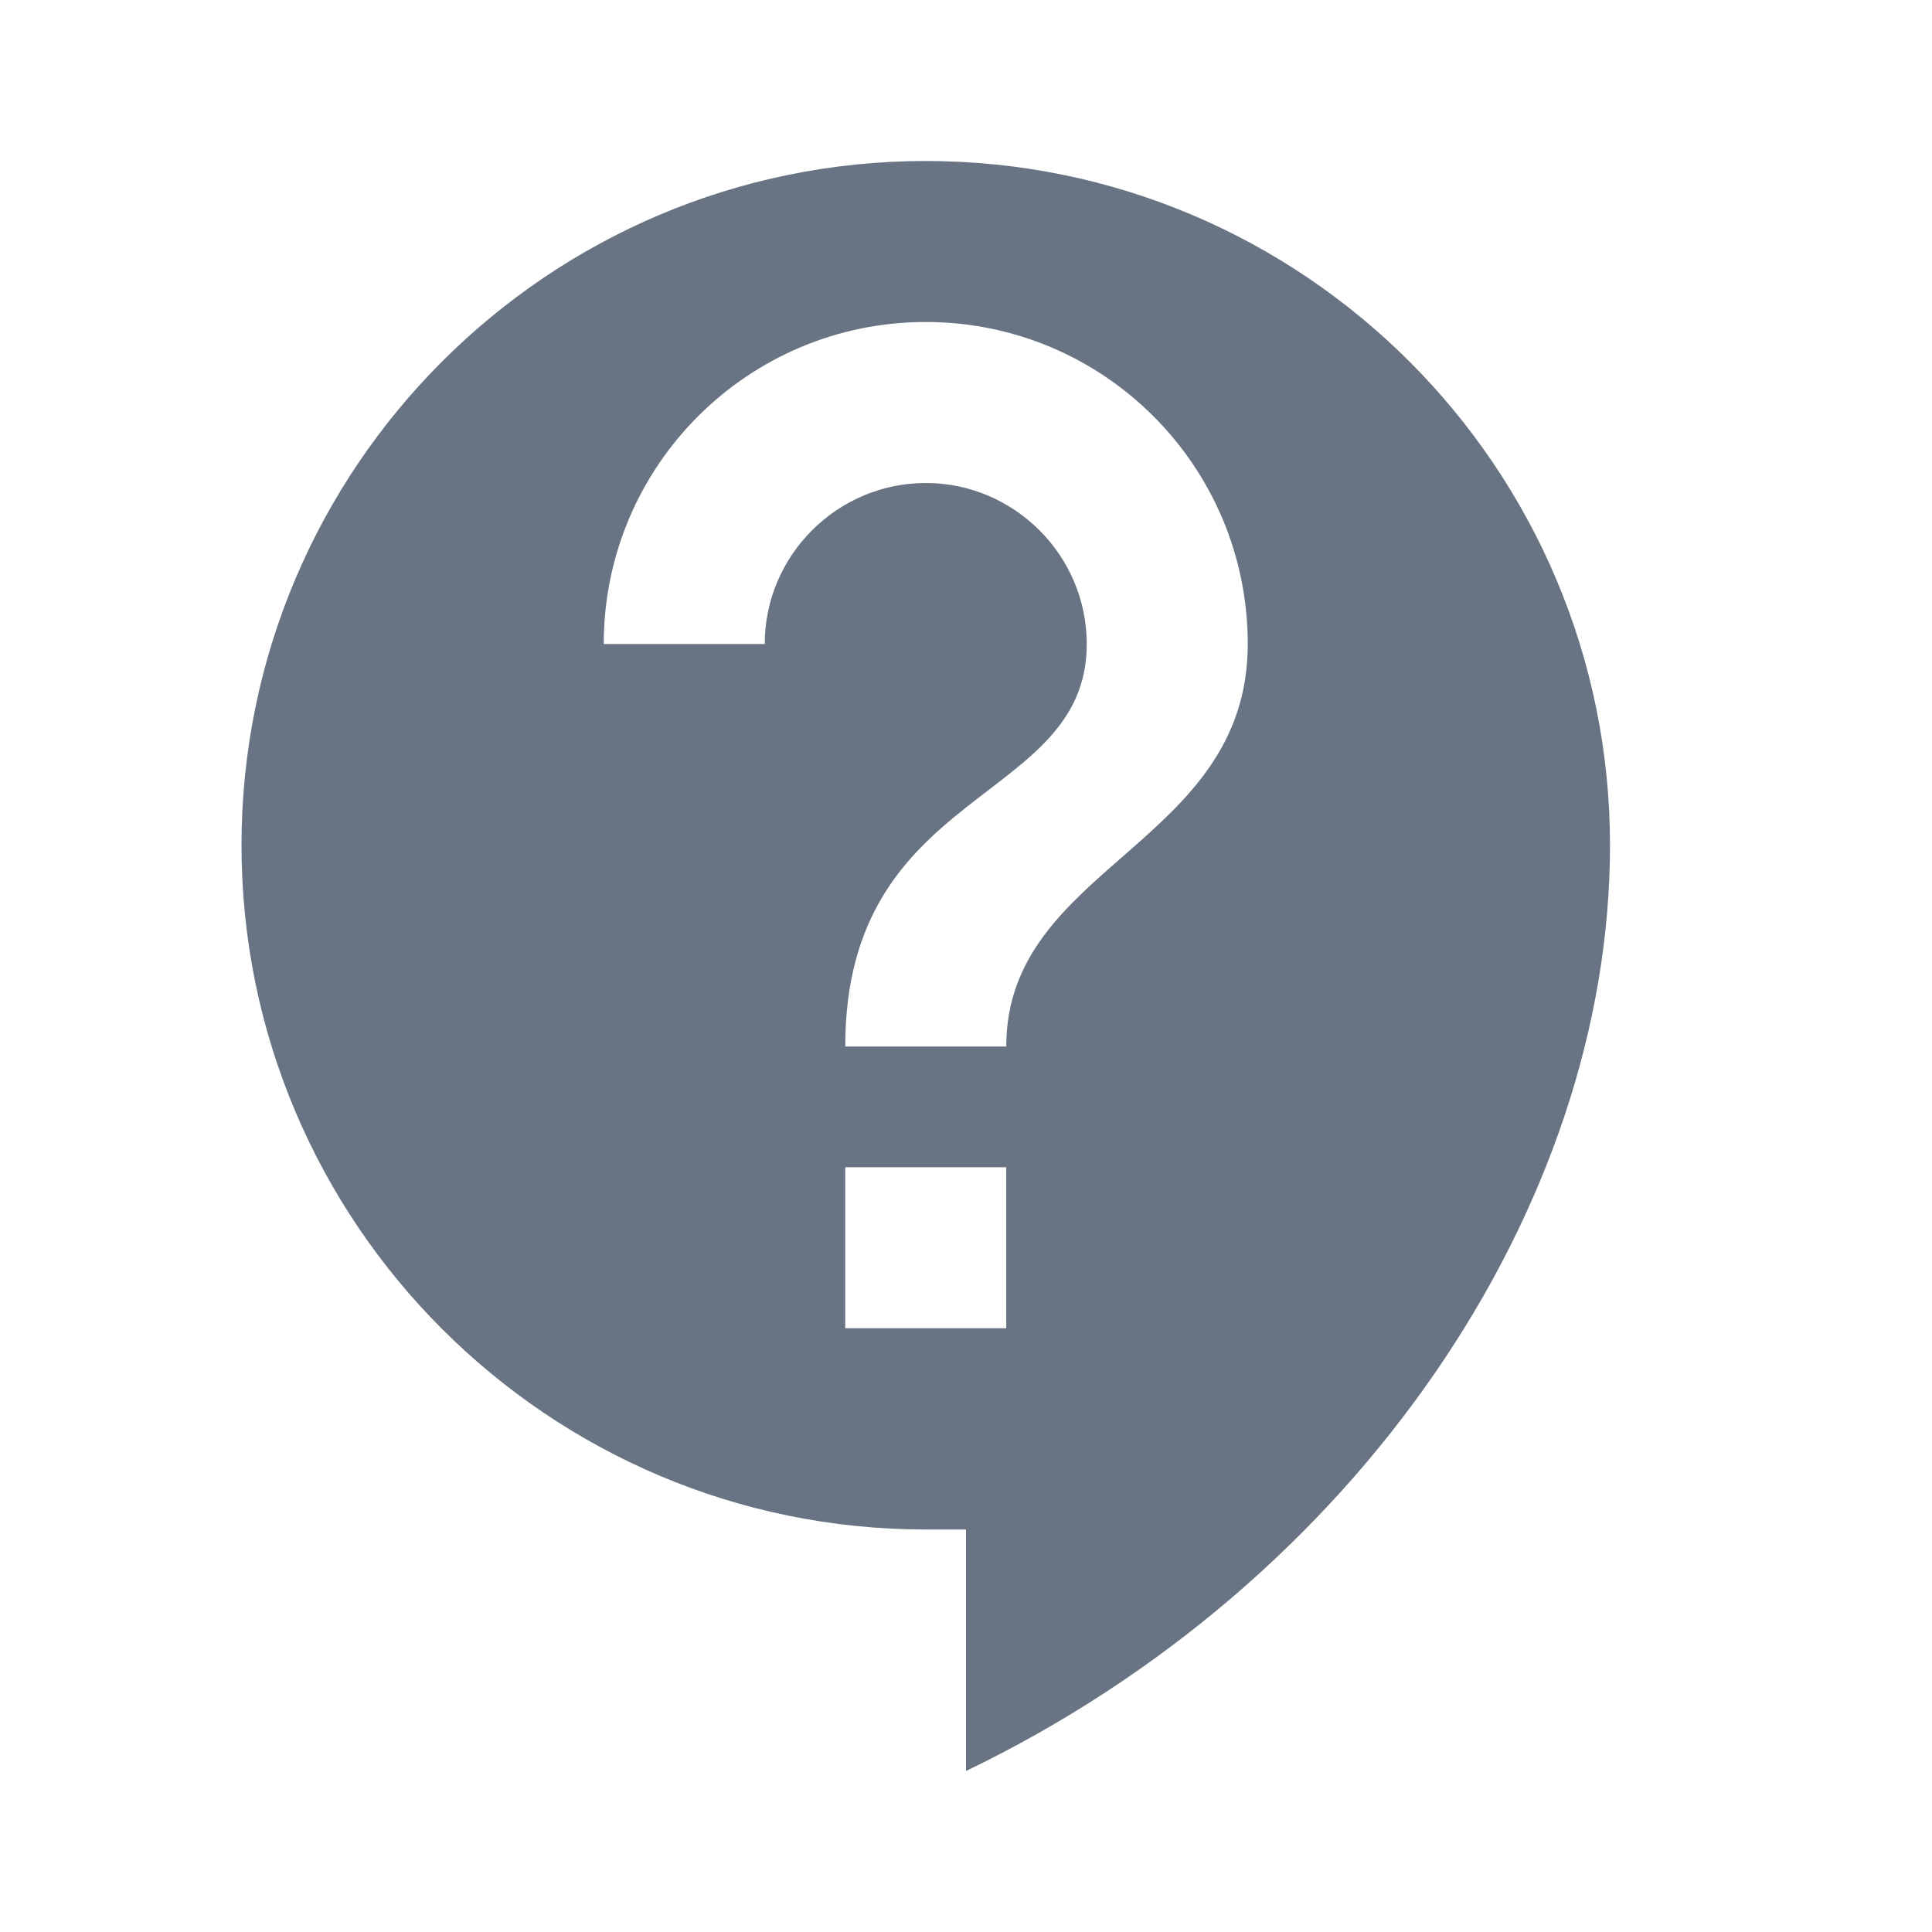
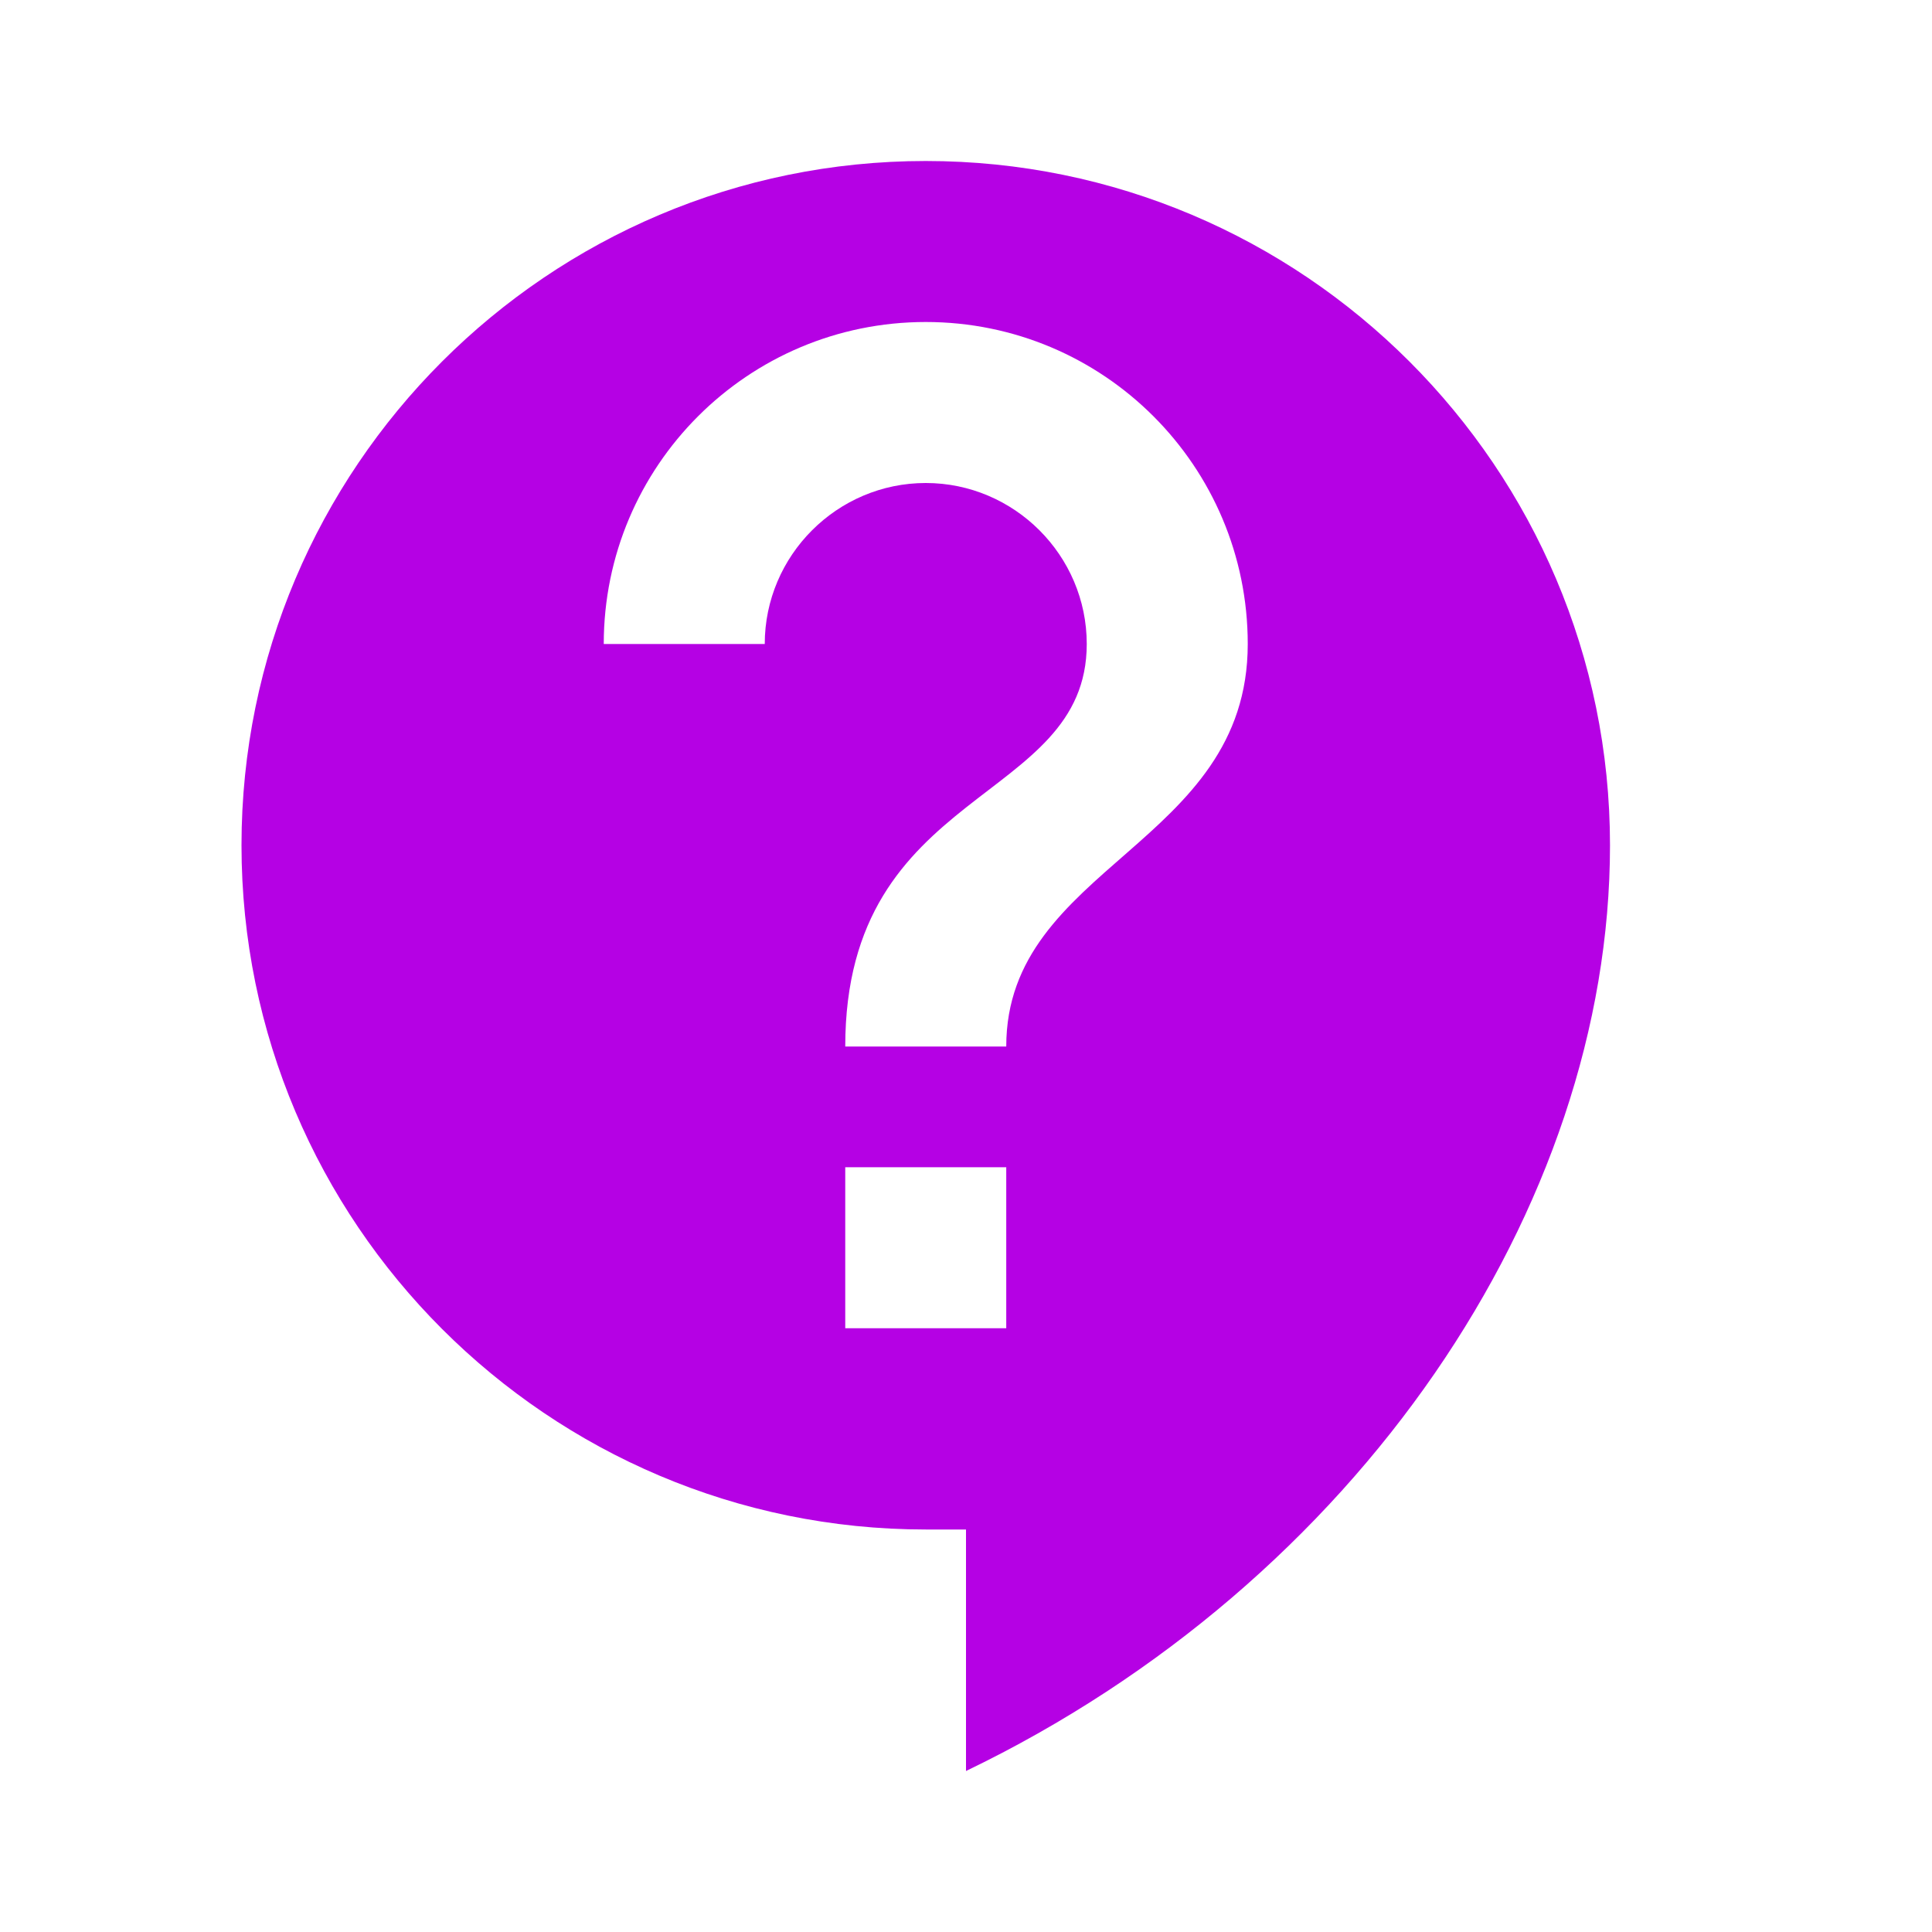
<svg xmlns="http://www.w3.org/2000/svg" width="24" height="24" viewBox="0 0 24 24">
-   <path d="M11.5 2C6.81 2 3 5.81 3 10.5S6.81 19 11.5 19h.5v3c4.86-2.34 8-7 8-11.5C20 5.81 16.19 2 11.5 2zm1 14.5h-2v-2h2v2zm0-3.5h-2c0-3.25 3-3 3-5 0-1.1-.9-2-2-2s-2 .9-2 2h-2c0-2.21 1.79-4 4-4s4 1.79 4 4c0 2.5-3 2.75-3 5z" style="fill: #687483" />
+   <path d="M11.5 2C6.81 2 3 5.81 3 10.5S6.81 19 11.5 19h.5v3c4.86-2.34 8-7 8-11.5C20 5.81 16.19 2 11.5 2zm1 14.5h-2v-2h2v2zm0-3.5h-2c0-3.25 3-3 3-5 0-1.1-.9-2-2-2s-2 .9-2 2h-2c0-2.21 1.79-4 4-4s4 1.79 4 4c0 2.5-3 2.75-3 5z" style="fill: #b501e4" />
  <path fill="none" d="M0 0h24v24H0z" />
</svg>
